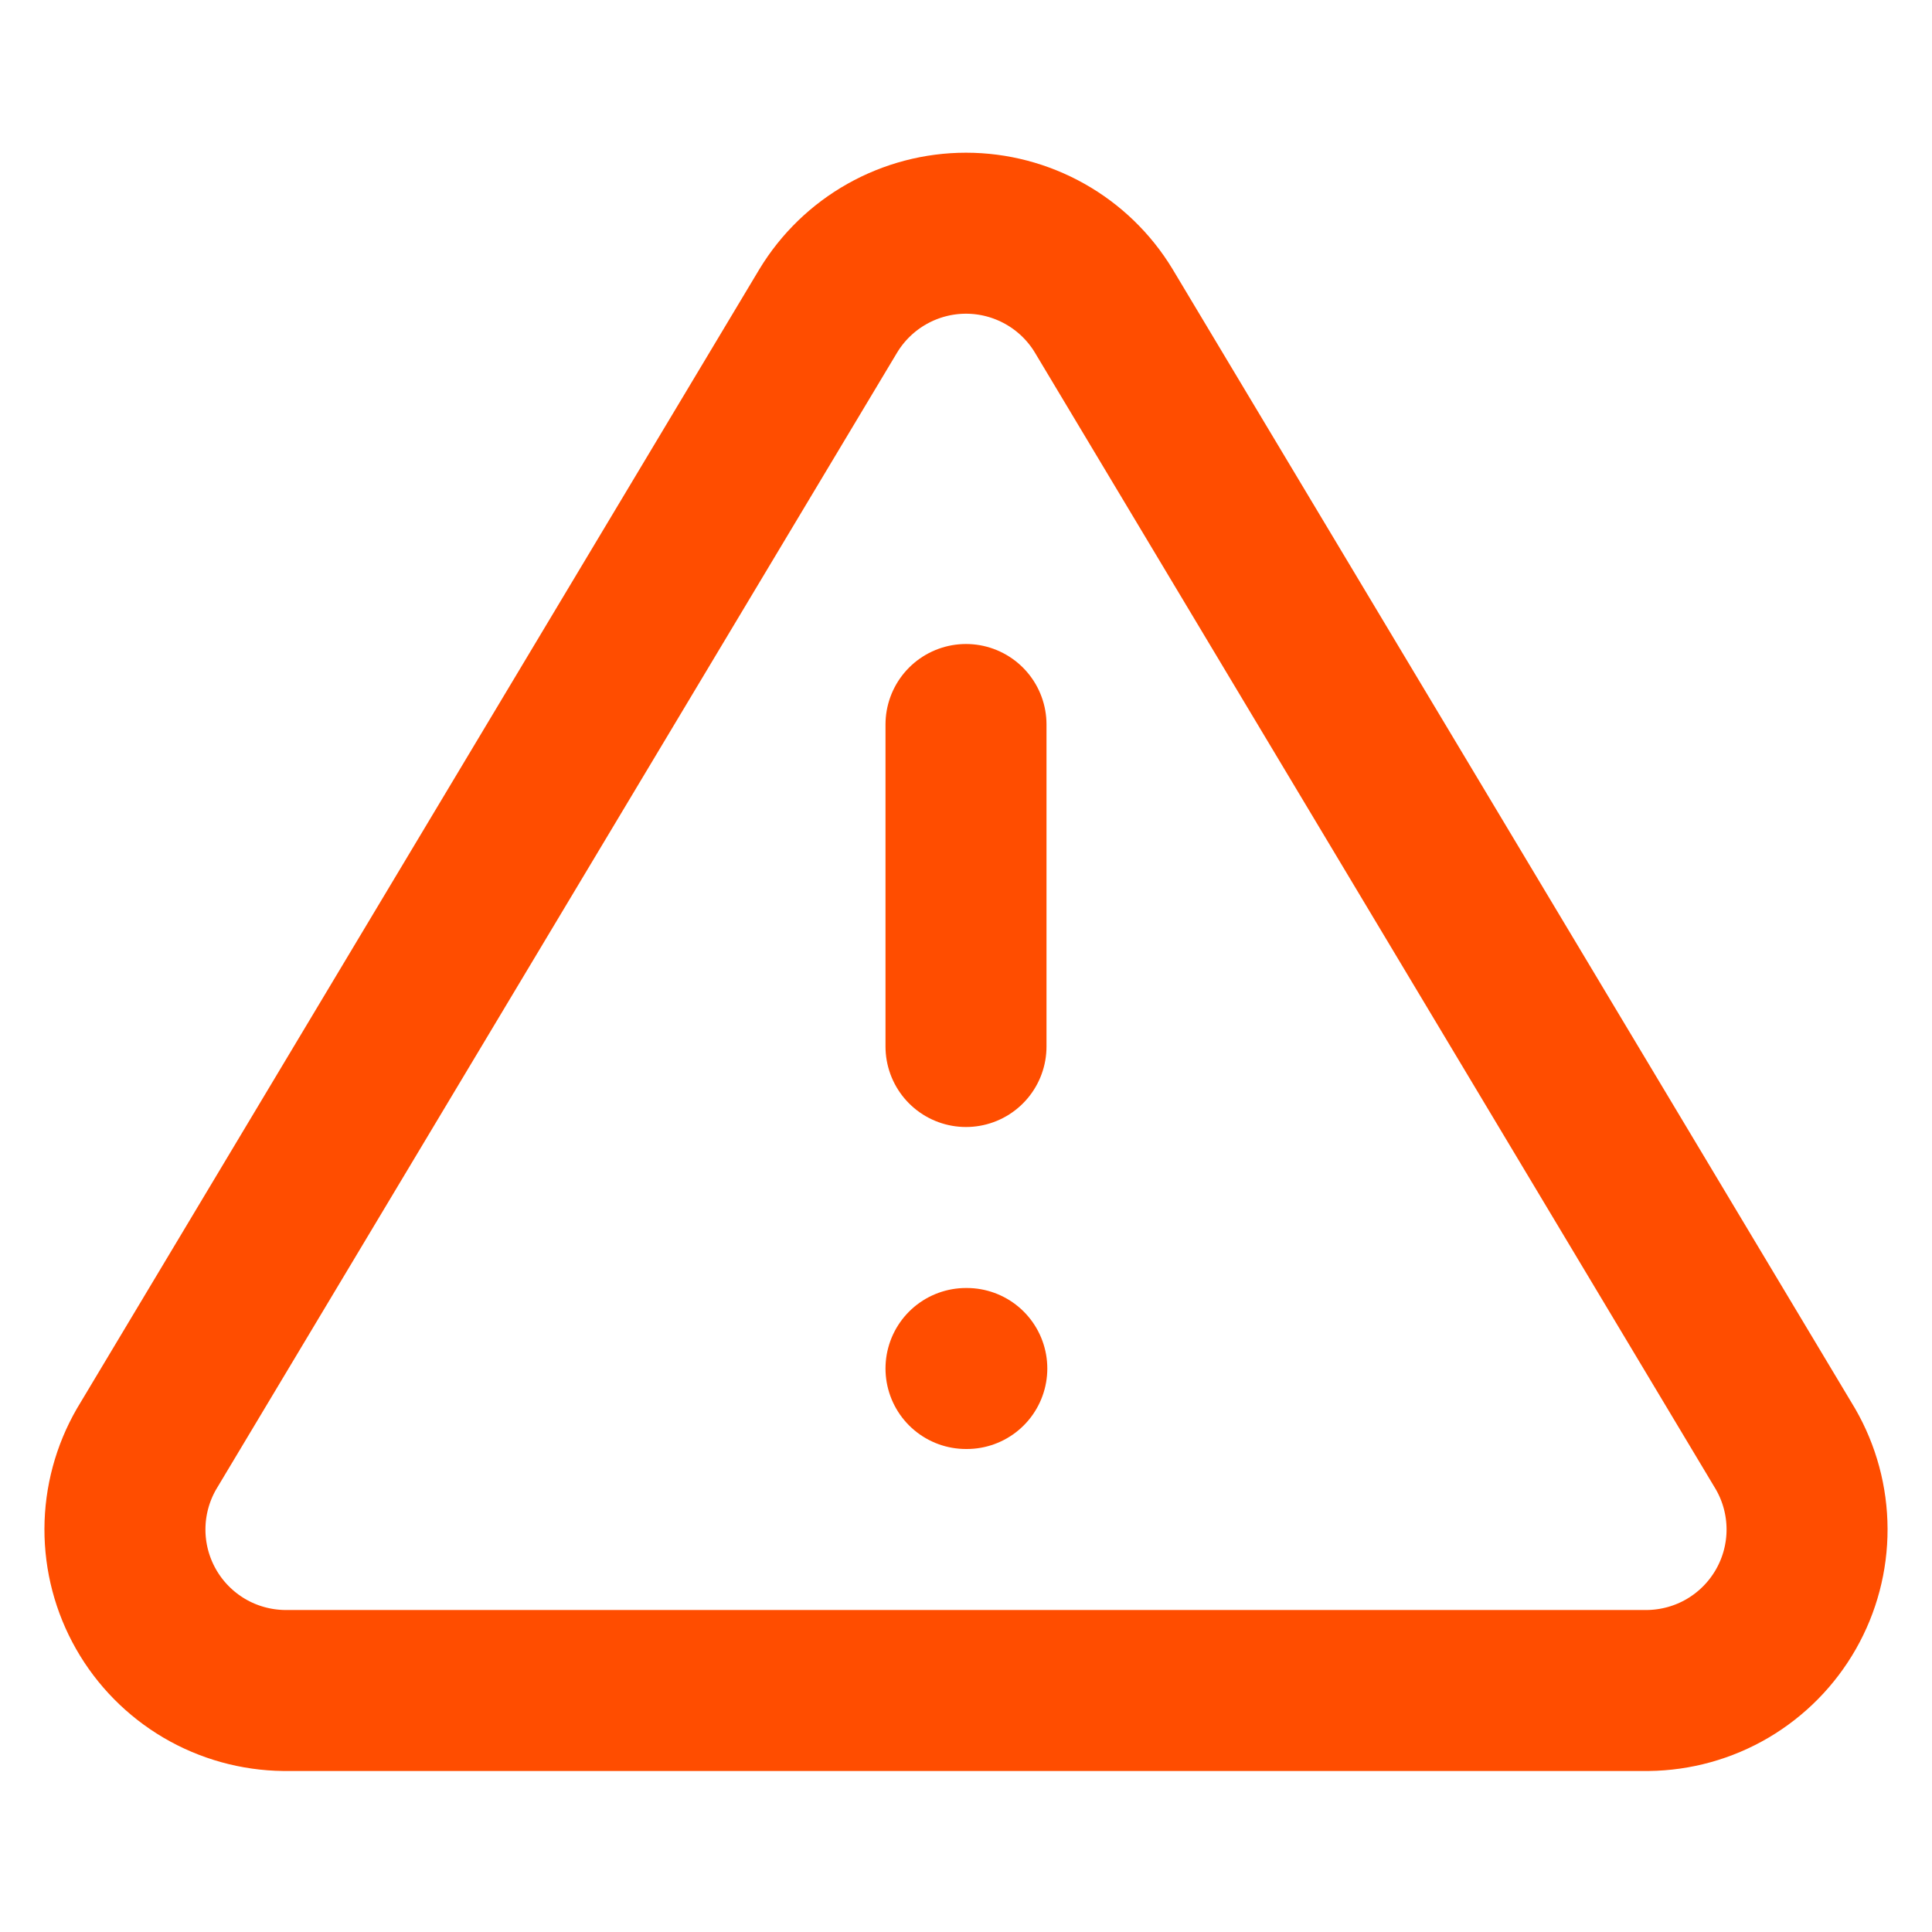
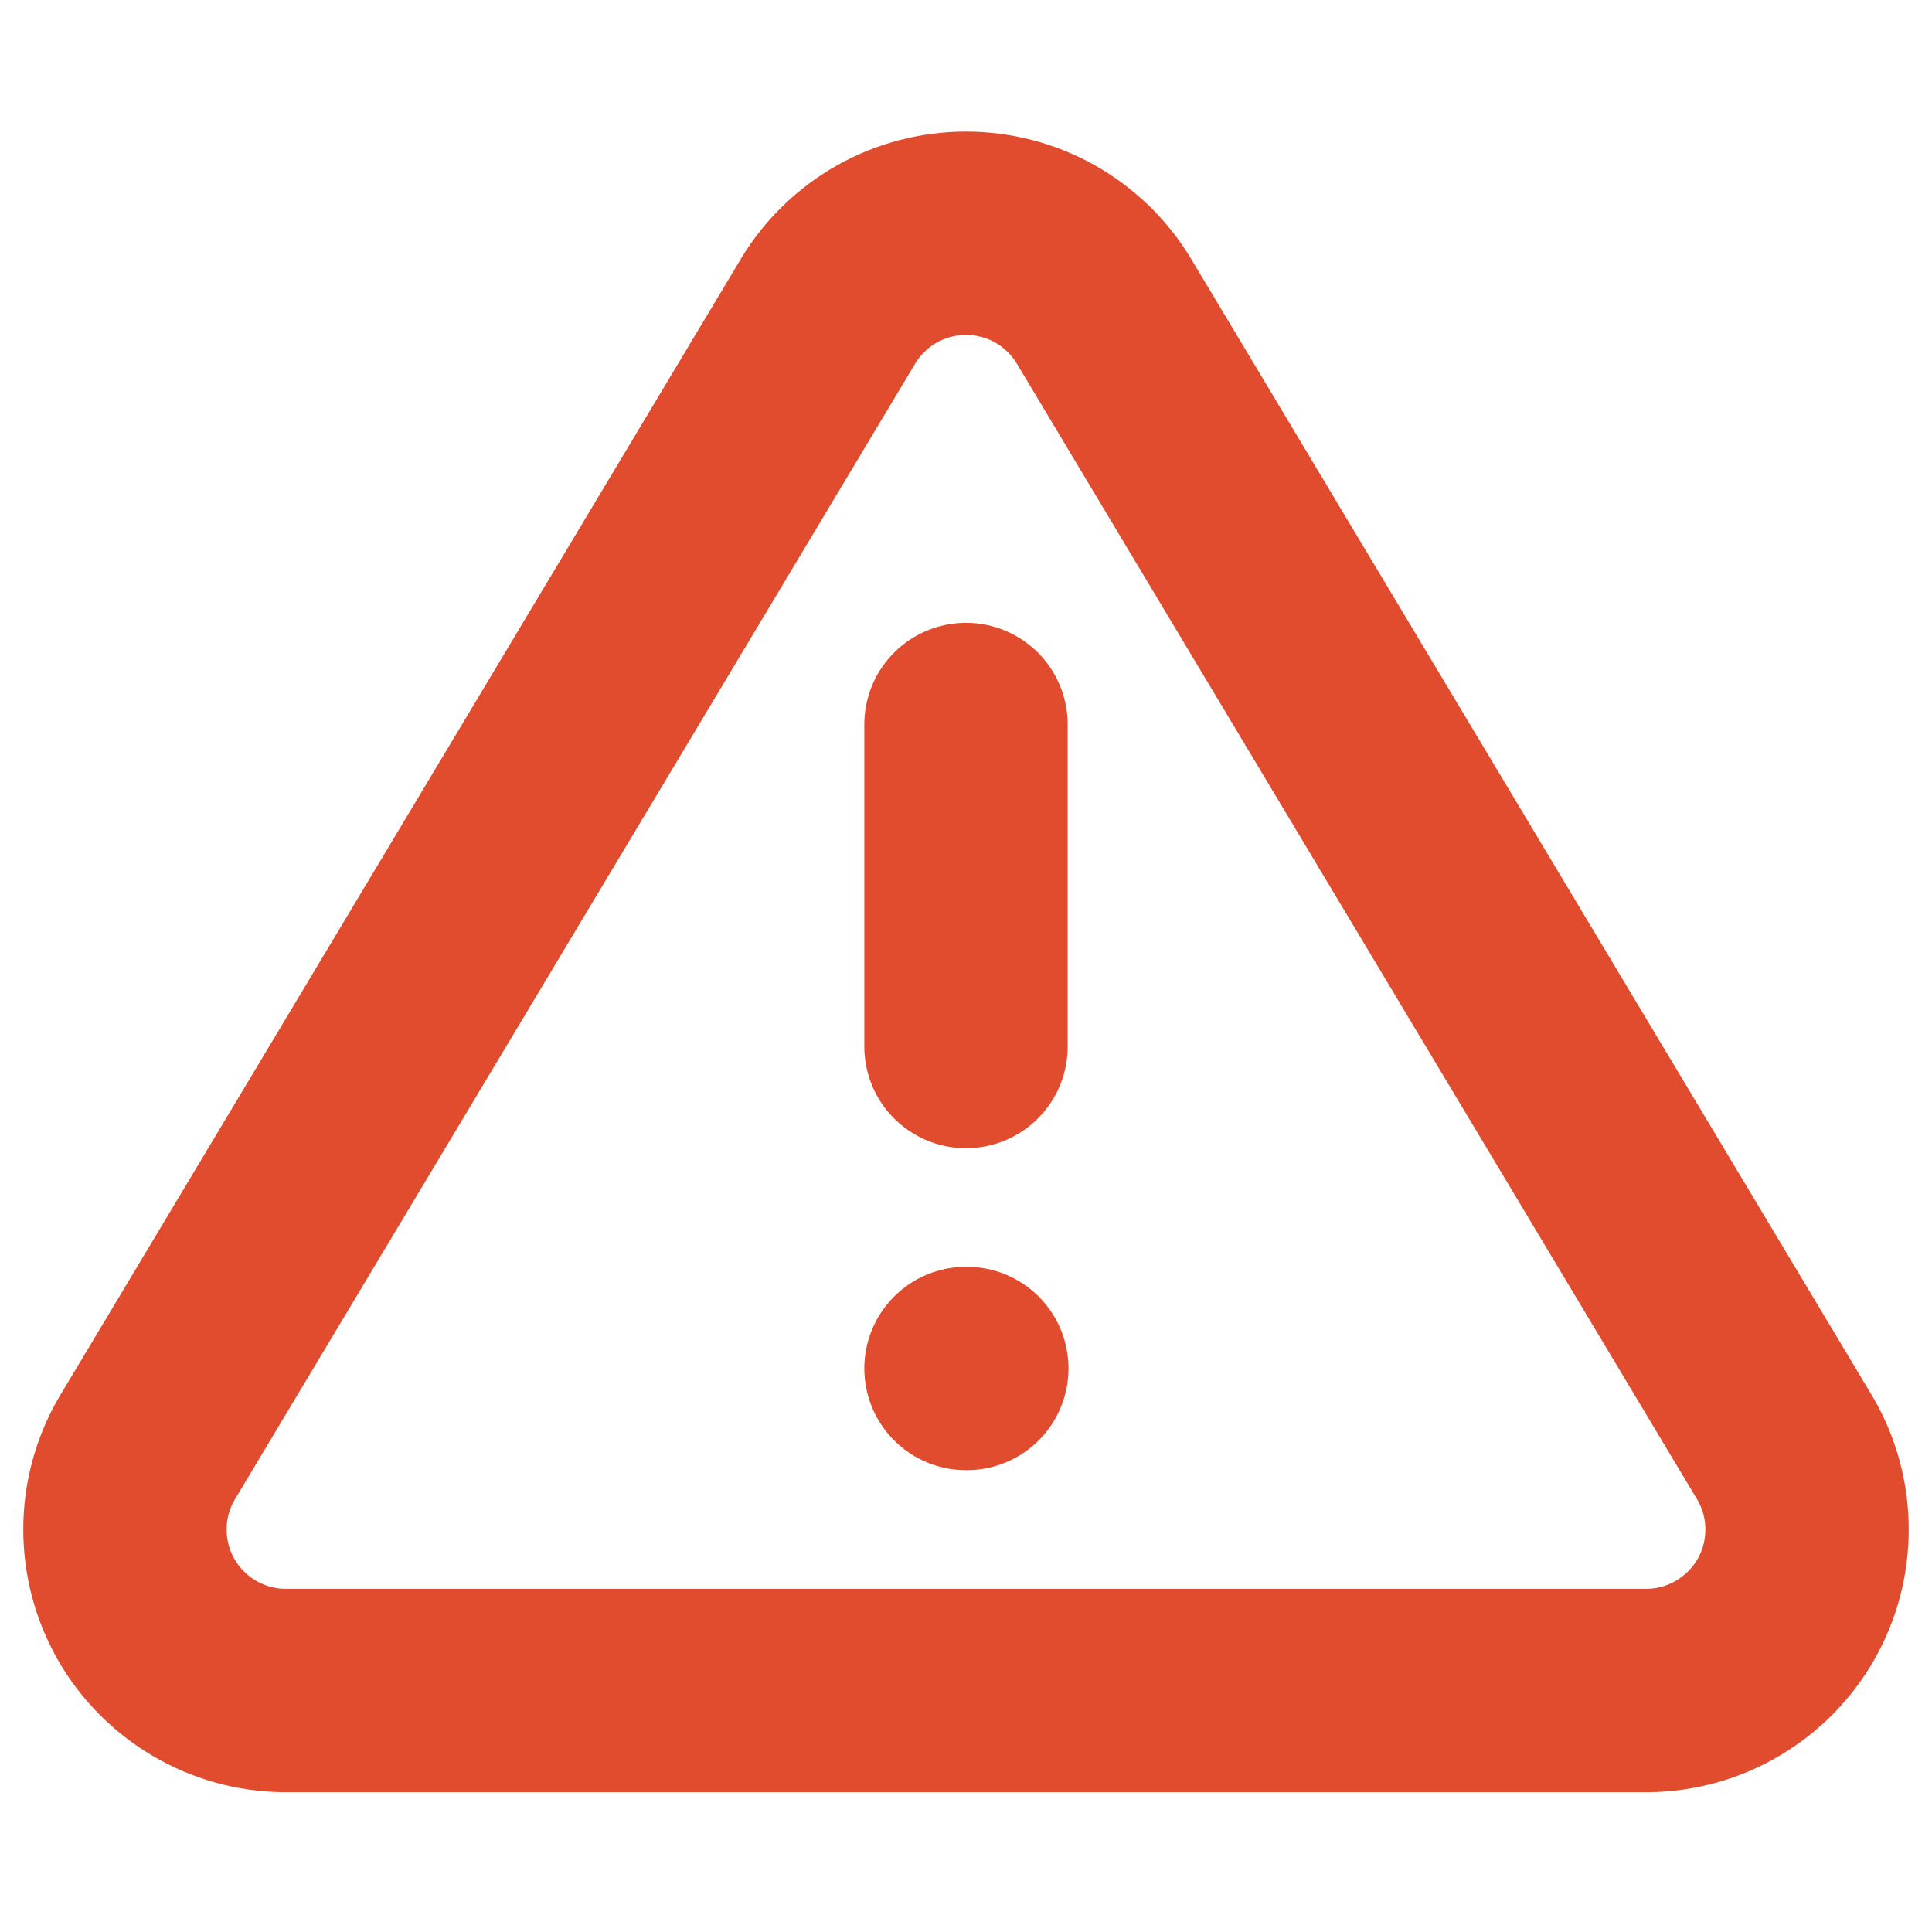
- <svg xmlns="http://www.w3.org/2000/svg" width="48" height="48" viewBox="0 0 48 48" fill="none">
-   <path d="M24 18V26M24 34H24.02M20.58 7.72L3.64 36C3.291 36.605 3.106 37.291 3.104 37.989C3.102 38.687 3.283 39.374 3.629 39.981C3.975 40.588 4.473 41.093 5.075 41.448C5.677 41.802 6.362 41.992 7.06 42H40.94C41.638 41.992 42.323 41.802 42.925 41.448C43.527 41.093 44.025 40.588 44.371 39.981C44.717 39.374 44.898 38.687 44.896 37.989C44.894 37.291 44.709 36.605 44.36 36L27.42 7.72C27.064 7.132 26.561 6.646 25.962 6.309C25.363 5.972 24.688 5.794 24 5.794C23.313 5.794 22.637 5.972 22.038 6.309C21.439 6.646 20.937 7.132 20.58 7.72Z" stroke="#FF4D00" stroke-width="4" stroke-linecap="round" stroke-linejoin="round" />
+ <svg xmlns="http://www.w3.org/2000/svg" width="19" height="19" viewBox="0 0 19 19" fill="none">
+   <path d="M9.5 7.125V10.292M9.5 13.458H9.508M8.146 3.056L1.441 14.25C1.303 14.489 1.229 14.761 1.229 15.037C1.228 15.314 1.3 15.586 1.436 15.826C1.573 16.066 1.771 16.266 2.009 16.406C2.247 16.547 2.518 16.622 2.795 16.625H16.205C16.482 16.622 16.753 16.547 16.991 16.406C17.229 16.266 17.427 16.066 17.564 15.826C17.701 15.586 17.772 15.314 17.771 15.037C17.771 14.761 17.697 14.489 17.559 14.25L10.854 3.056C10.713 2.823 10.514 2.631 10.277 2.497C10.04 2.364 9.772 2.294 9.5 2.294C9.228 2.294 8.96 2.364 8.723 2.497C8.486 2.631 8.287 2.823 8.146 3.056Z" stroke="#E14C2E" stroke-width="2" stroke-linecap="round" stroke-linejoin="round" />
</svg>
